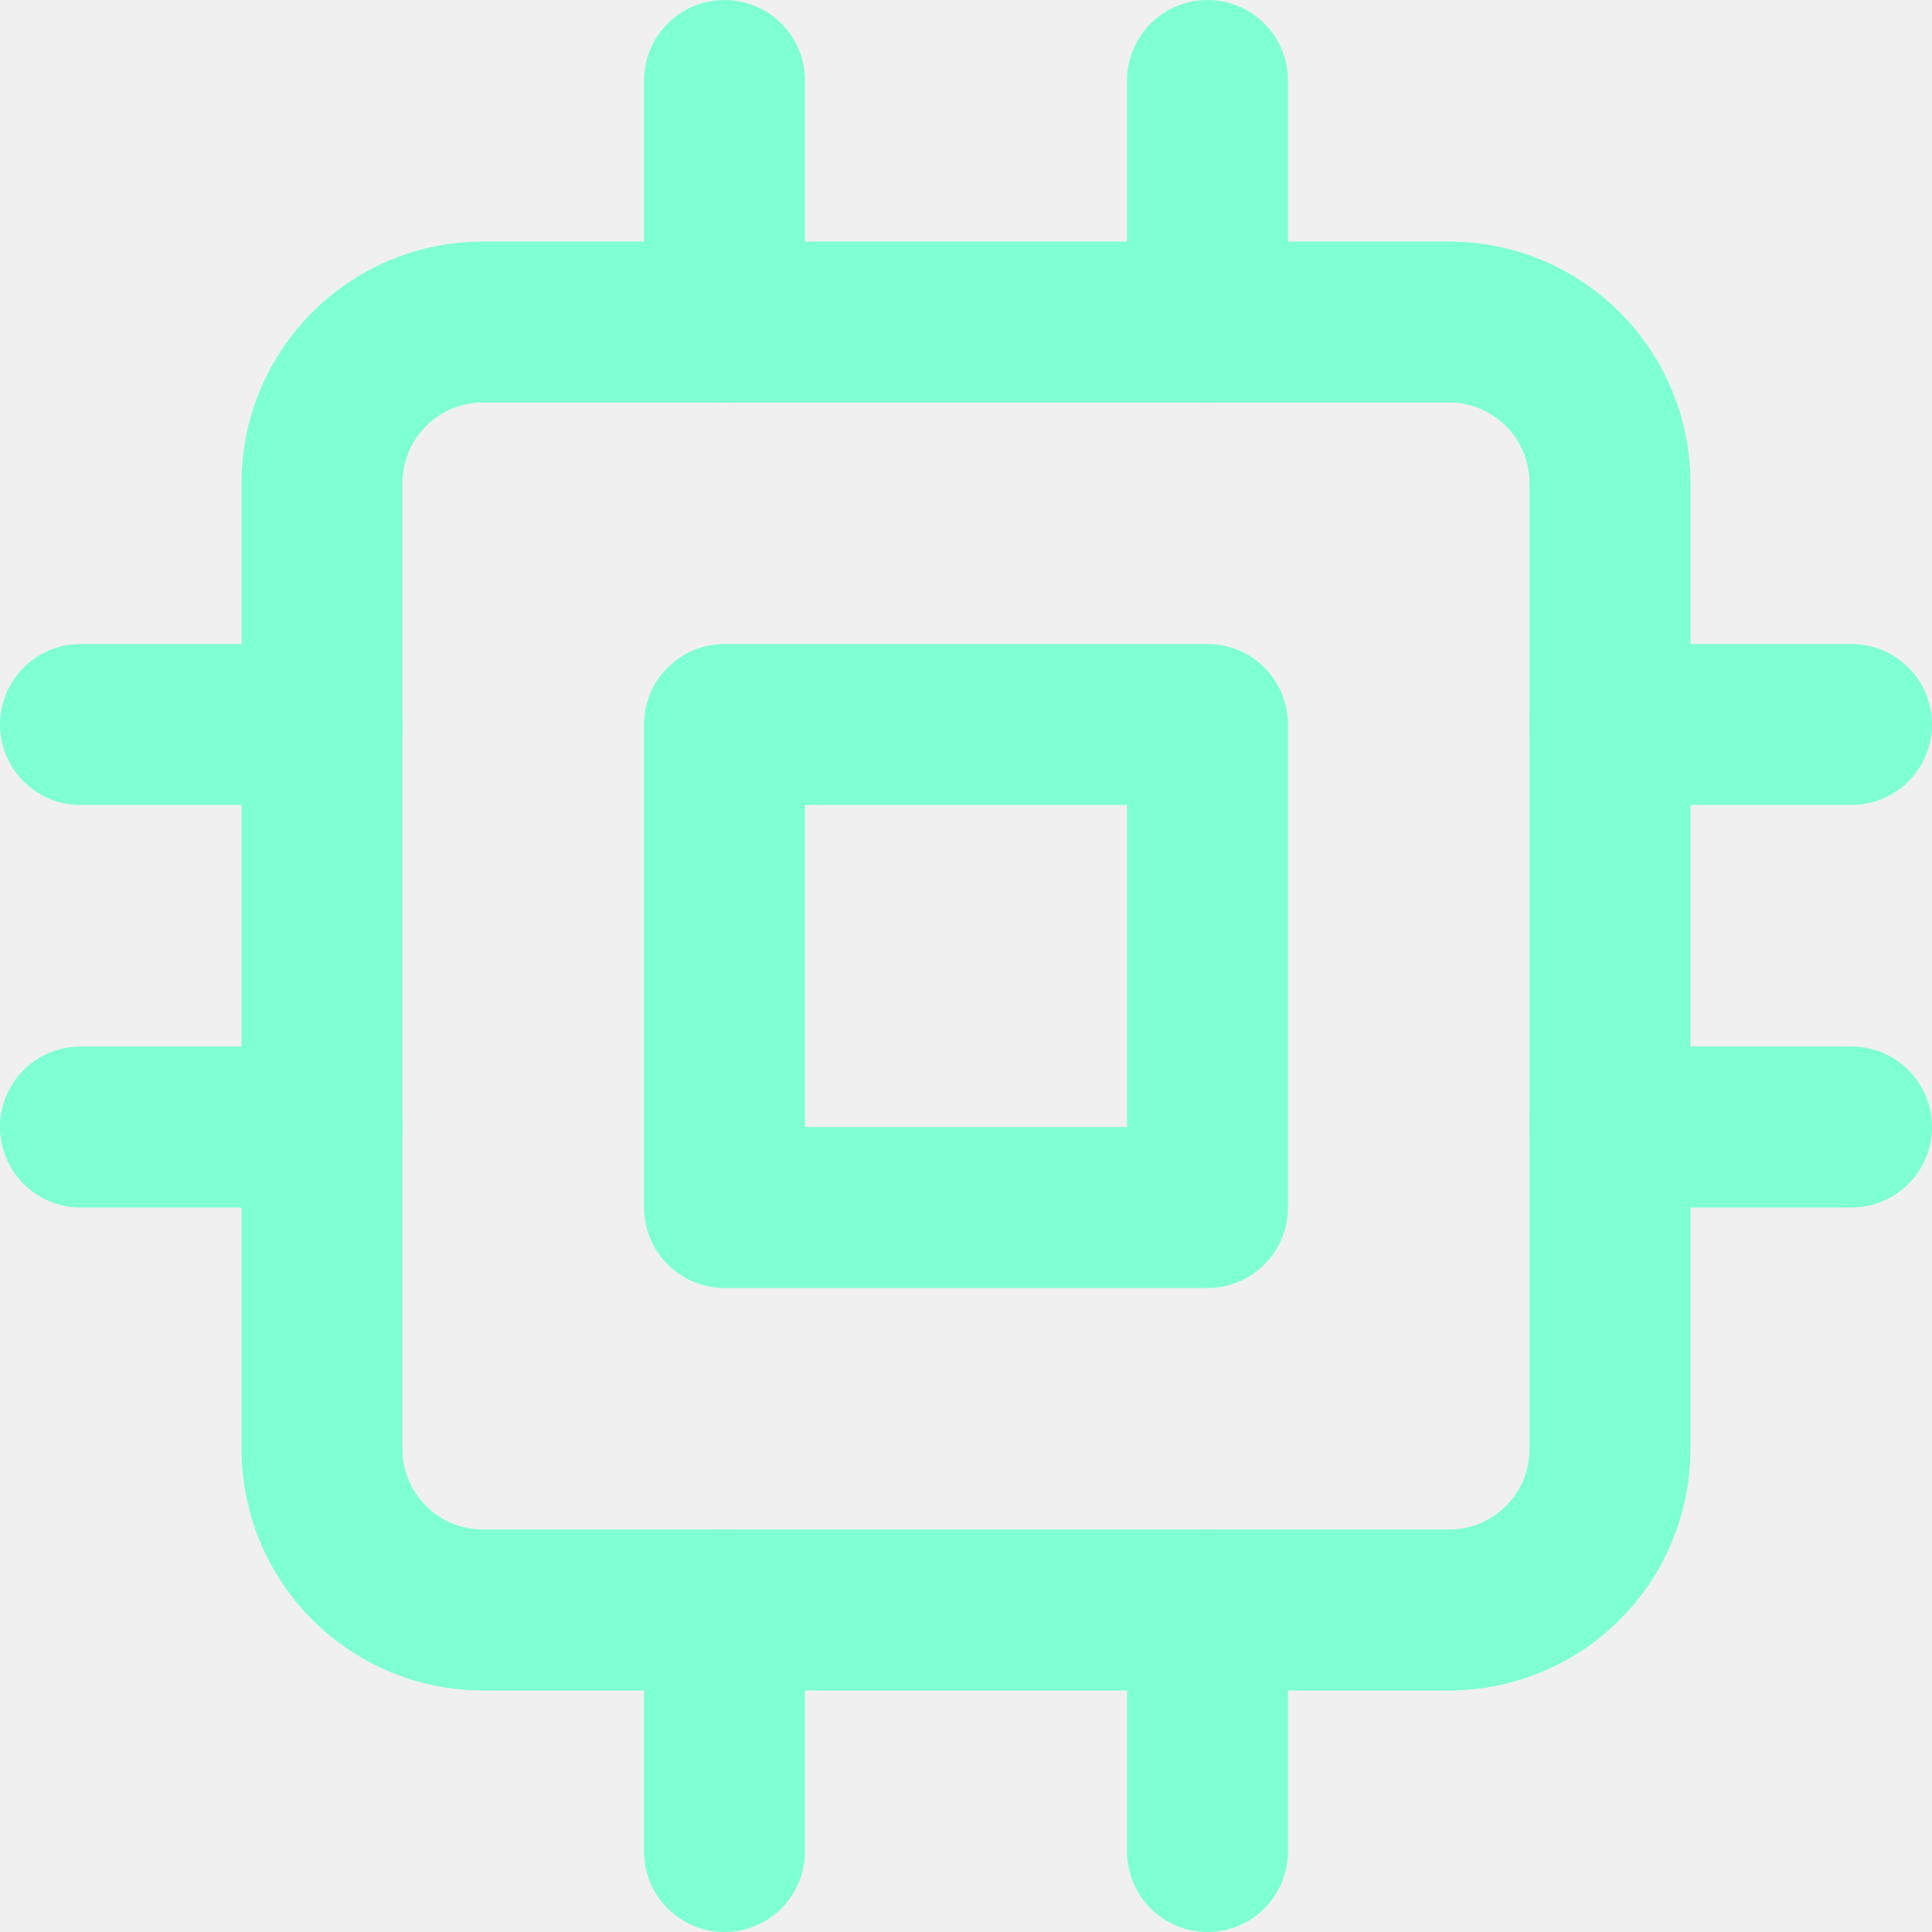
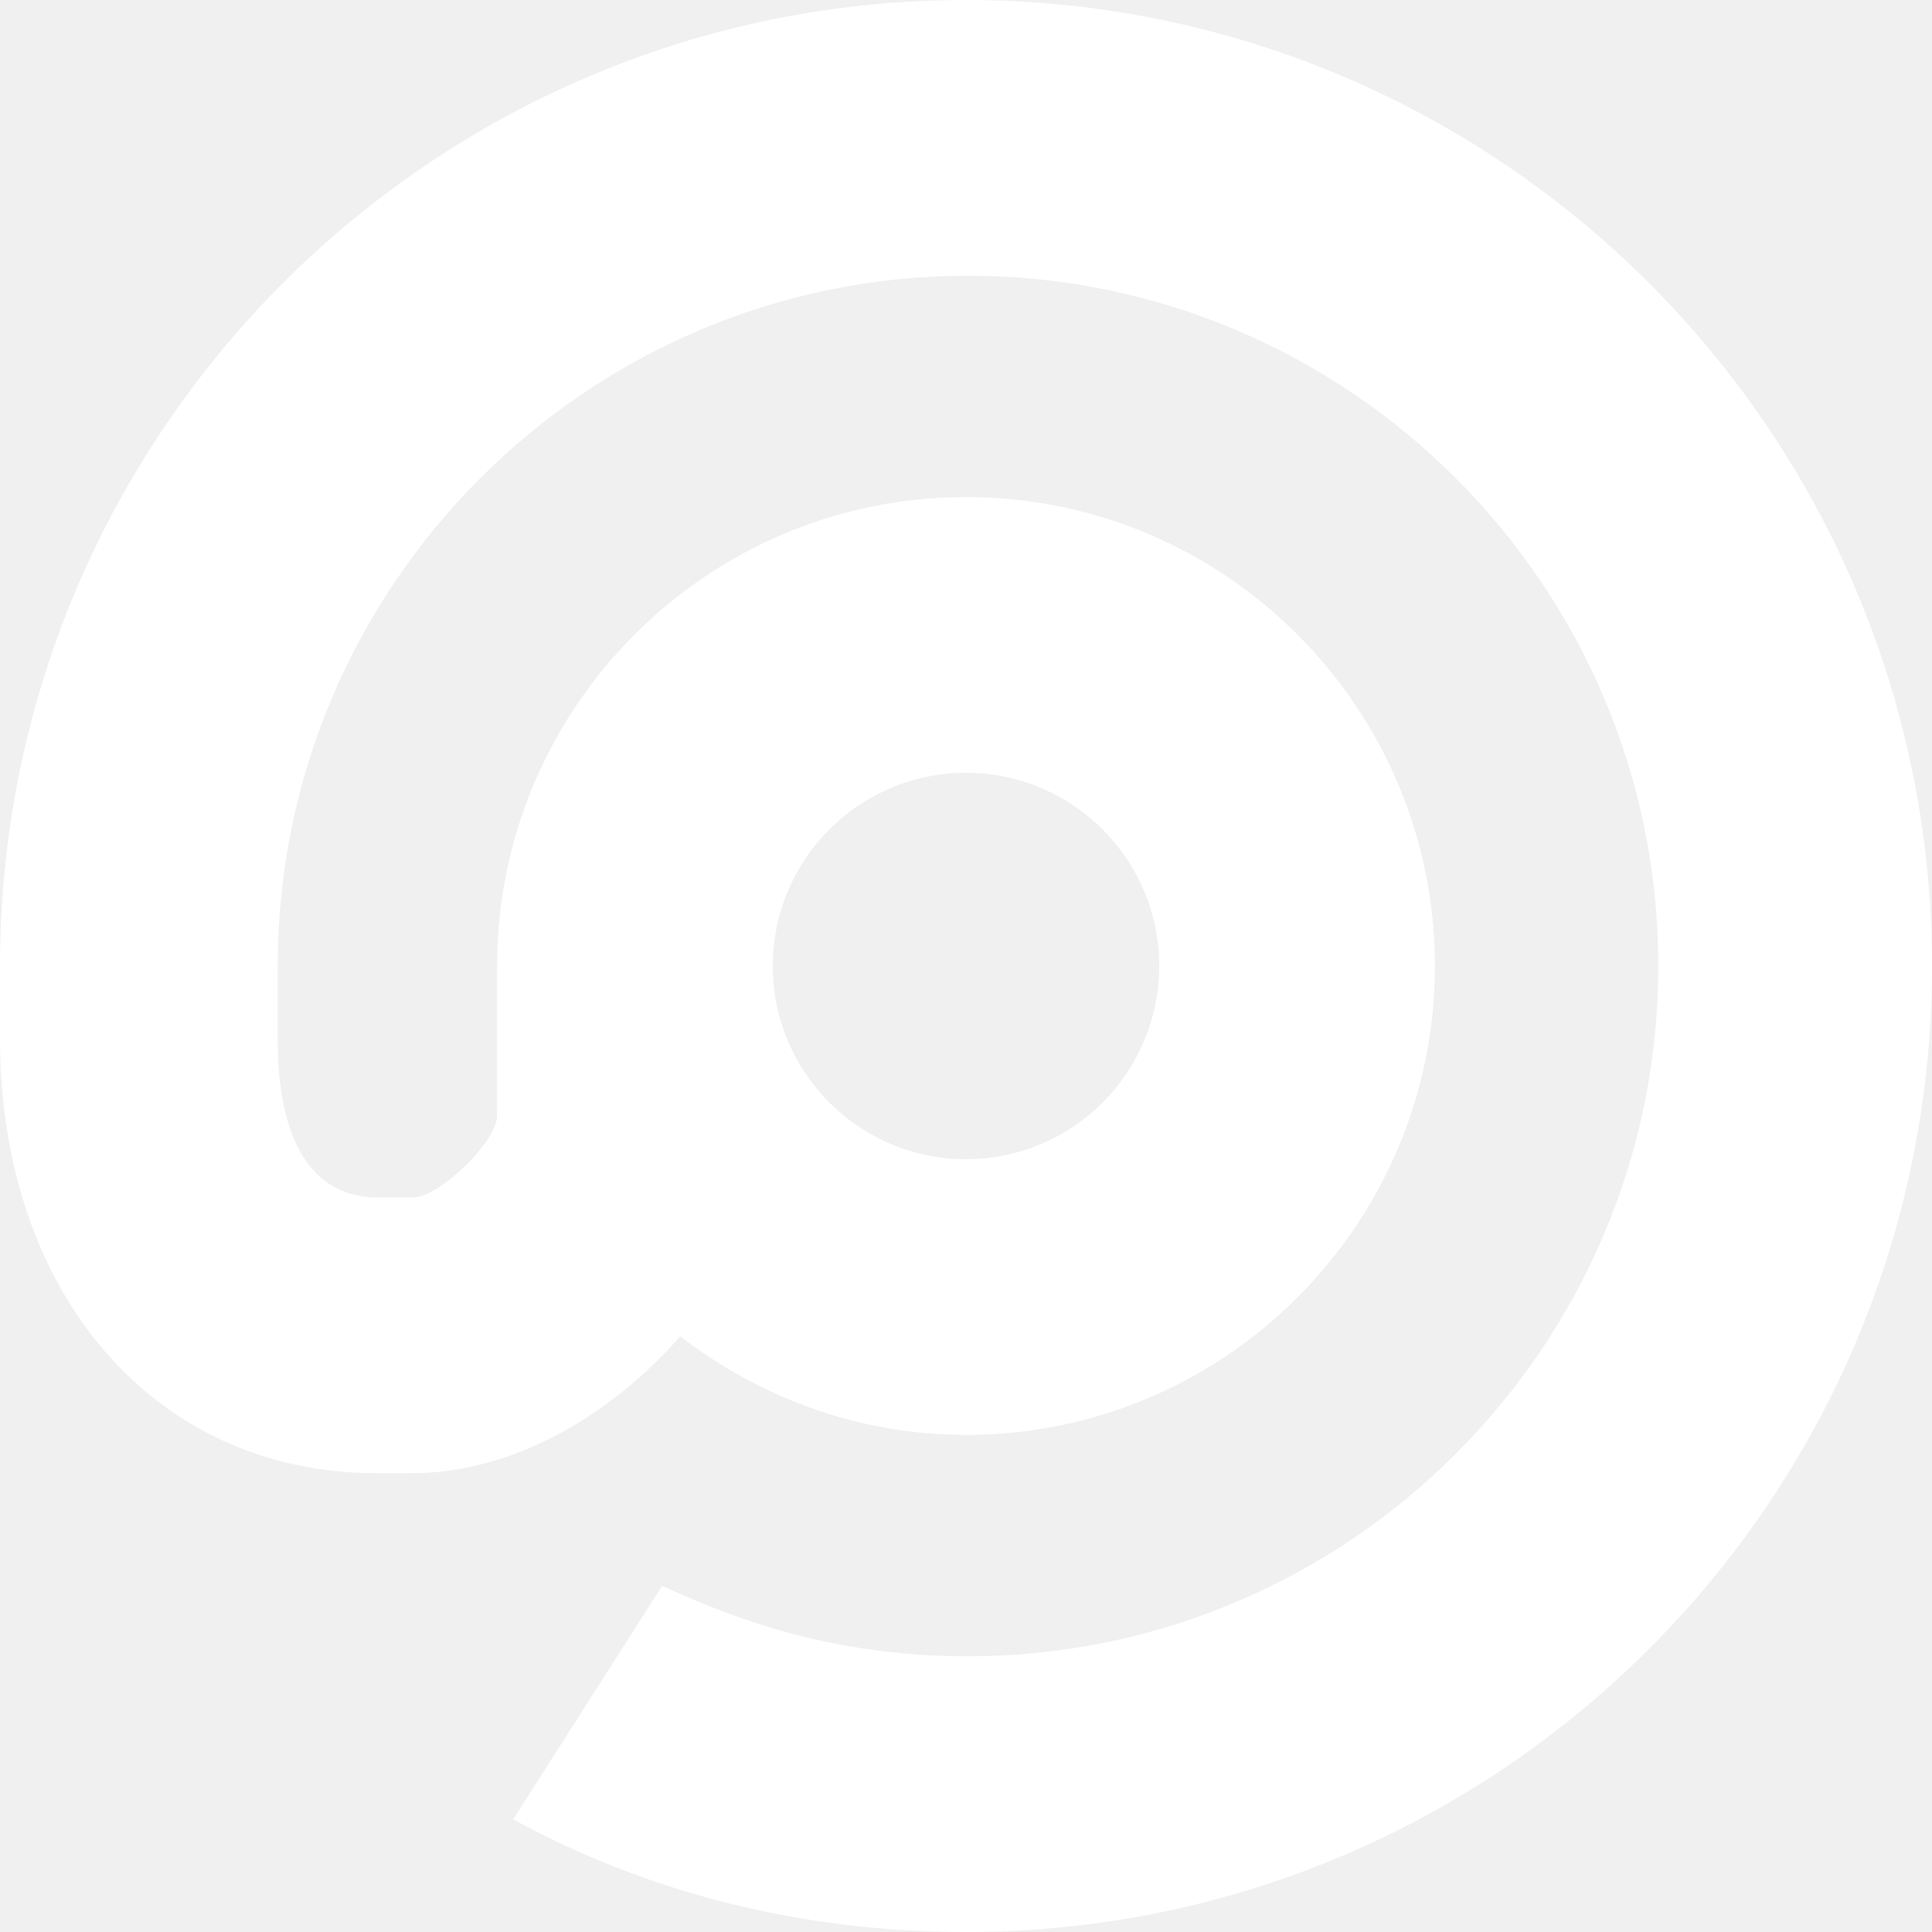
- <svg xmlns="http://www.w3.org/2000/svg" viewBox="0 0 24 24" fill="none" stroke="aquamarine" stroke-width="2" stroke-linecap="round" stroke-linejoin="round" class="feather feather-cpu">
-   <rect x="4" y="4" width="16" height="16" rx="2" ry="2" />
-   <rect x="9" y="9" width="6" height="6" />
-   <line x1="9" y1="1" x2="9" y2="4" />
-   <line x1="15" y1="1" x2="15" y2="4" />
-   <line x1="9" y1="20" x2="9" y2="23" />
-   <line x1="15" y1="20" x2="15" y2="23" />
-   <line x1="20" y1="9" x2="23" y2="9" />
-   <line x1="20" y1="14" x2="23" y2="14" />
-   <line x1="1" y1="9" x2="4" y2="9" />
-   <line x1="1" y1="14" x2="4" y2="14" />
+ <svg xmlns="http://www.w3.org/2000/svg" viewBox="0 0 96 96">
+   <path fill="#ffffff" d="M0,48l0,3.6c0,12.7,7.7,21.6,18.7,21.6h1.8c4.9,0,9.8-2.8,13.3-6.8c3.9,3,8.8,4.9,14.2,4.9c12.9,0,23.3-10.5,23.3-23.3S60.9,24.7,48,24.7c-12.9,0-23.3,10.5-23.3,23.3v7.5c-0.1,1.3-2.8,3.9-4.1,4h-1.8c-4.4,0-5-4.9-5-7.8V48c0-18.9,15.4-34.3,34.3-34.3c18.9,0,34.3,15.4,34.3,34.3c0,18.9-15.4,34.3-34.3,34.3c-7,0-11.9-2-15.2-3.5l-7.4,11.6C30.6,93.2,38.2,96,48,96c26.5,0,48-21.5,48-48C96,21.5,74.5,0,48,0C21.5,0,0,21.5,0,48z M38.4,48c0-5.3,4.3-9.6,9.6-9.6c5.3,0,9.6,4.3,9.6,9.6c0,5.3-4.3,9.6-9.6,9.6C42.7,57.6,38.4,53.3,38.4,48z" />
</svg>
